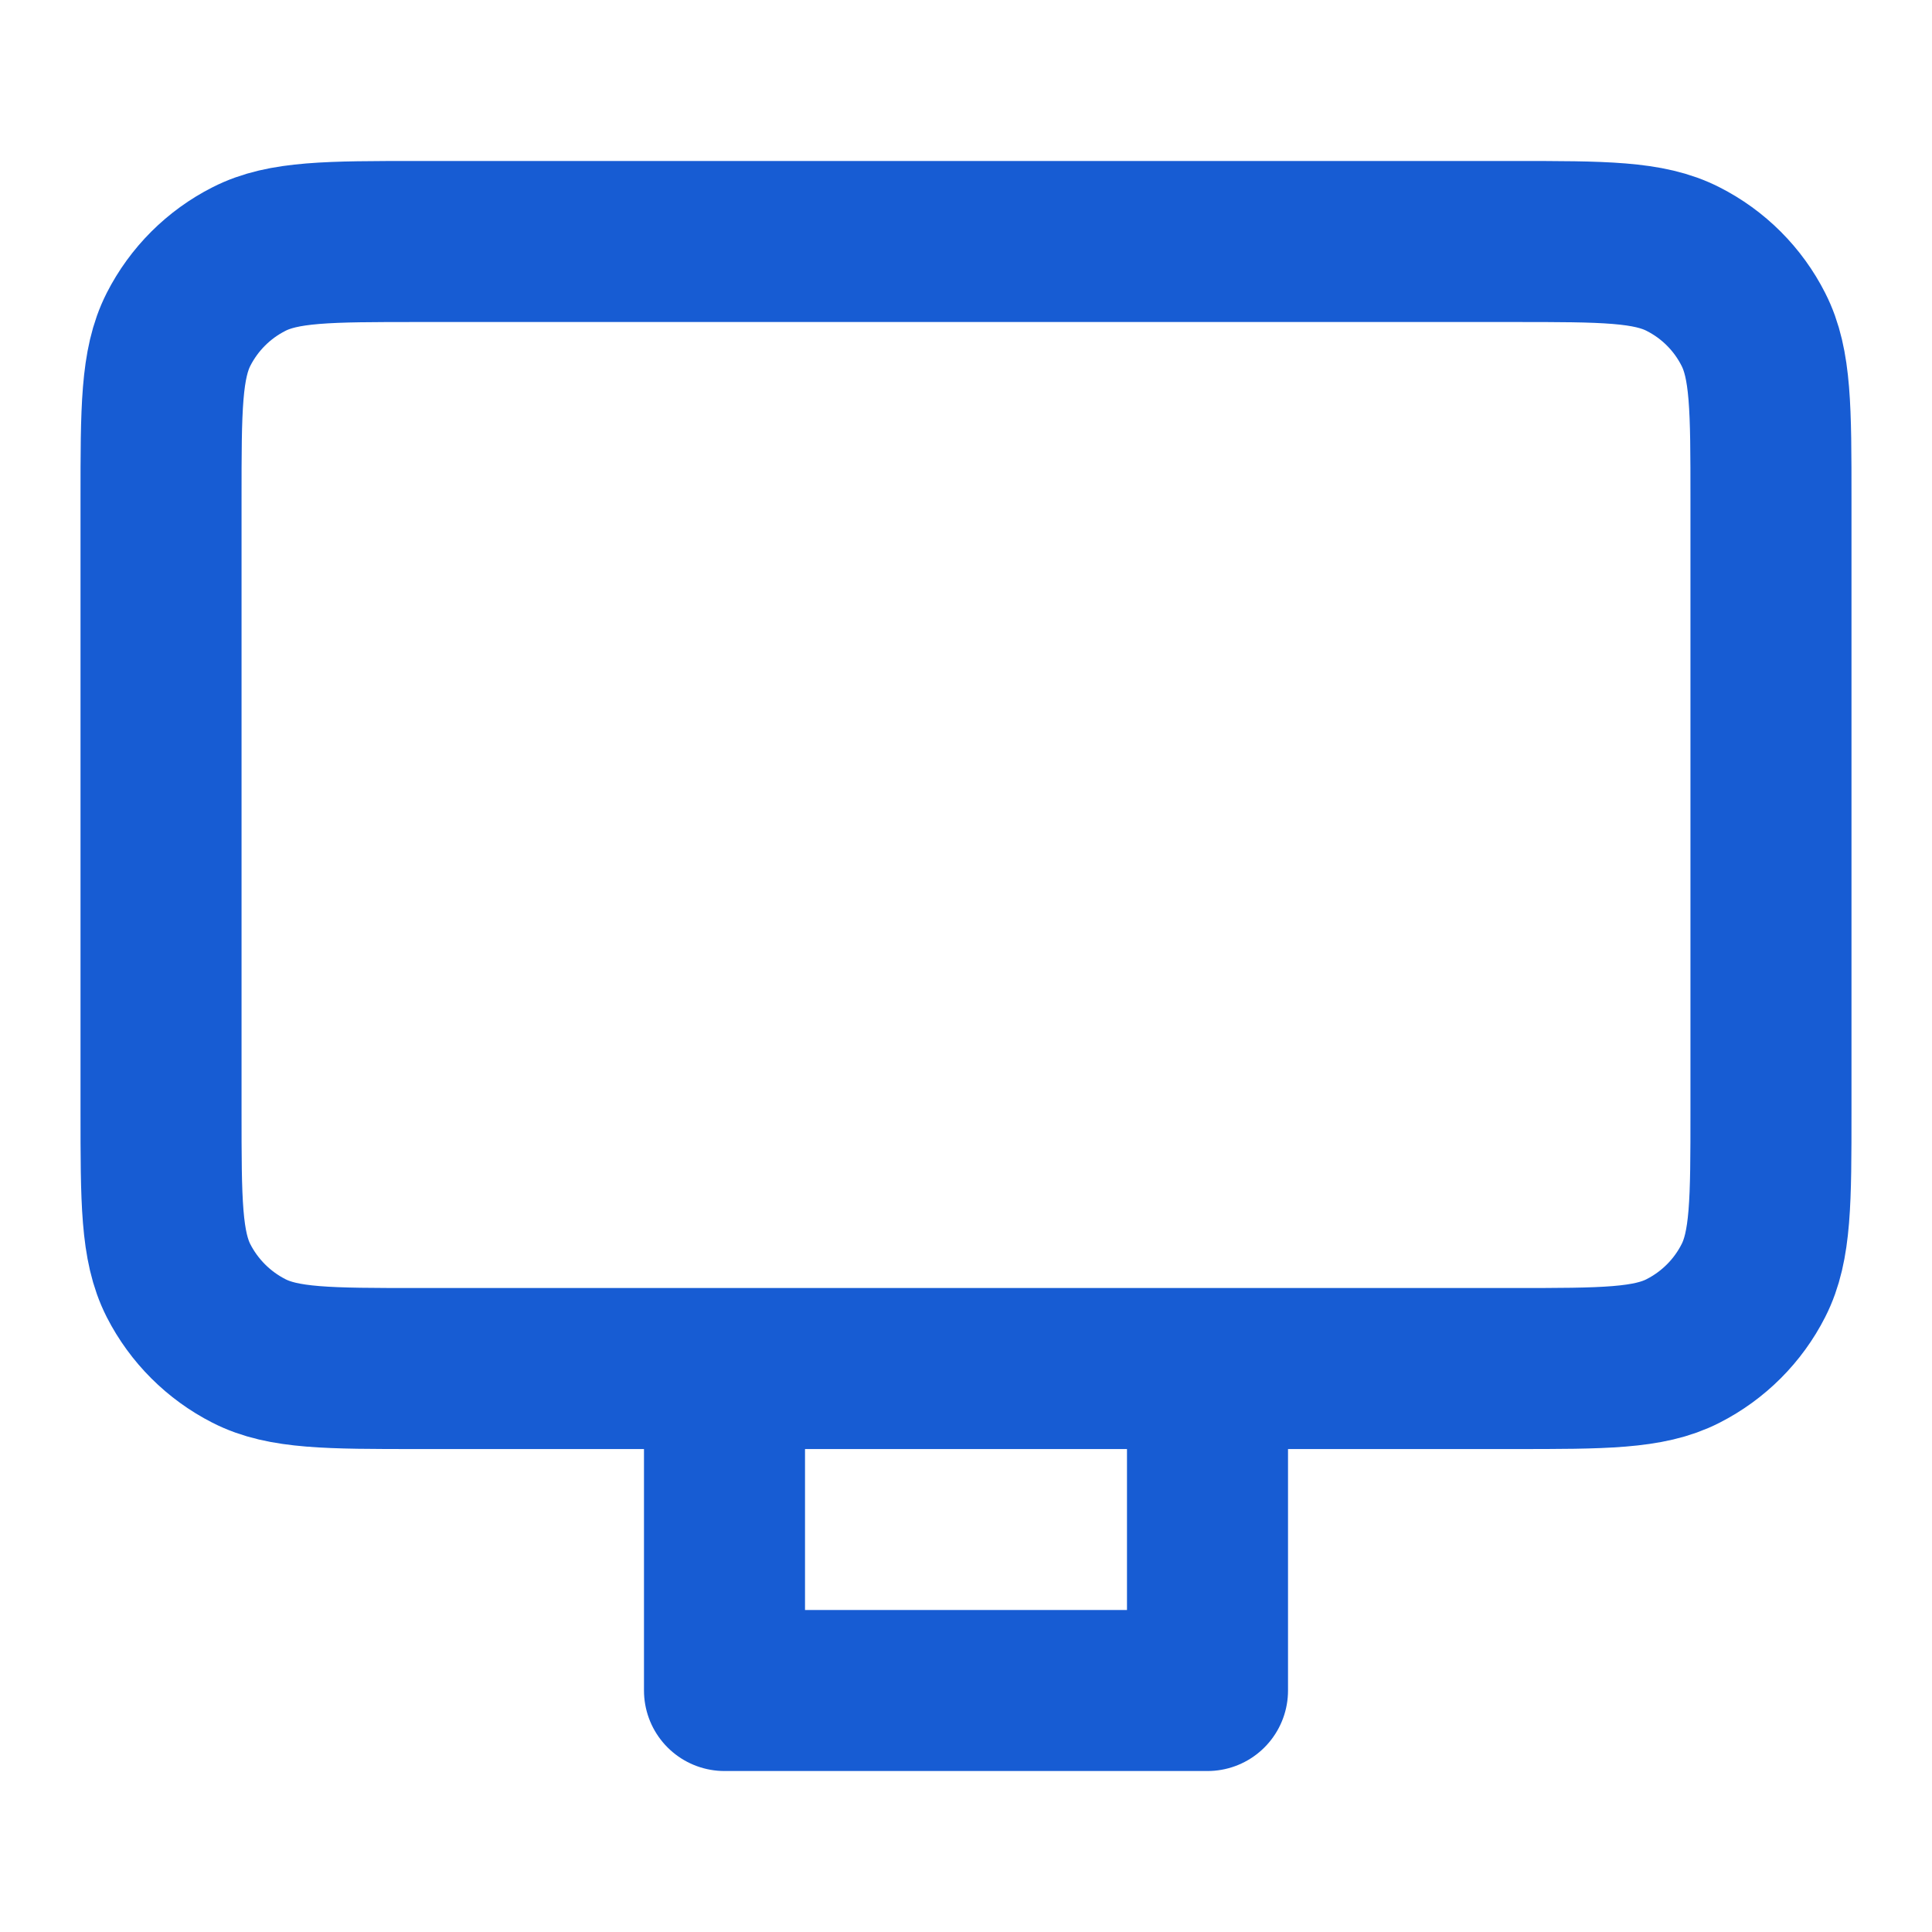
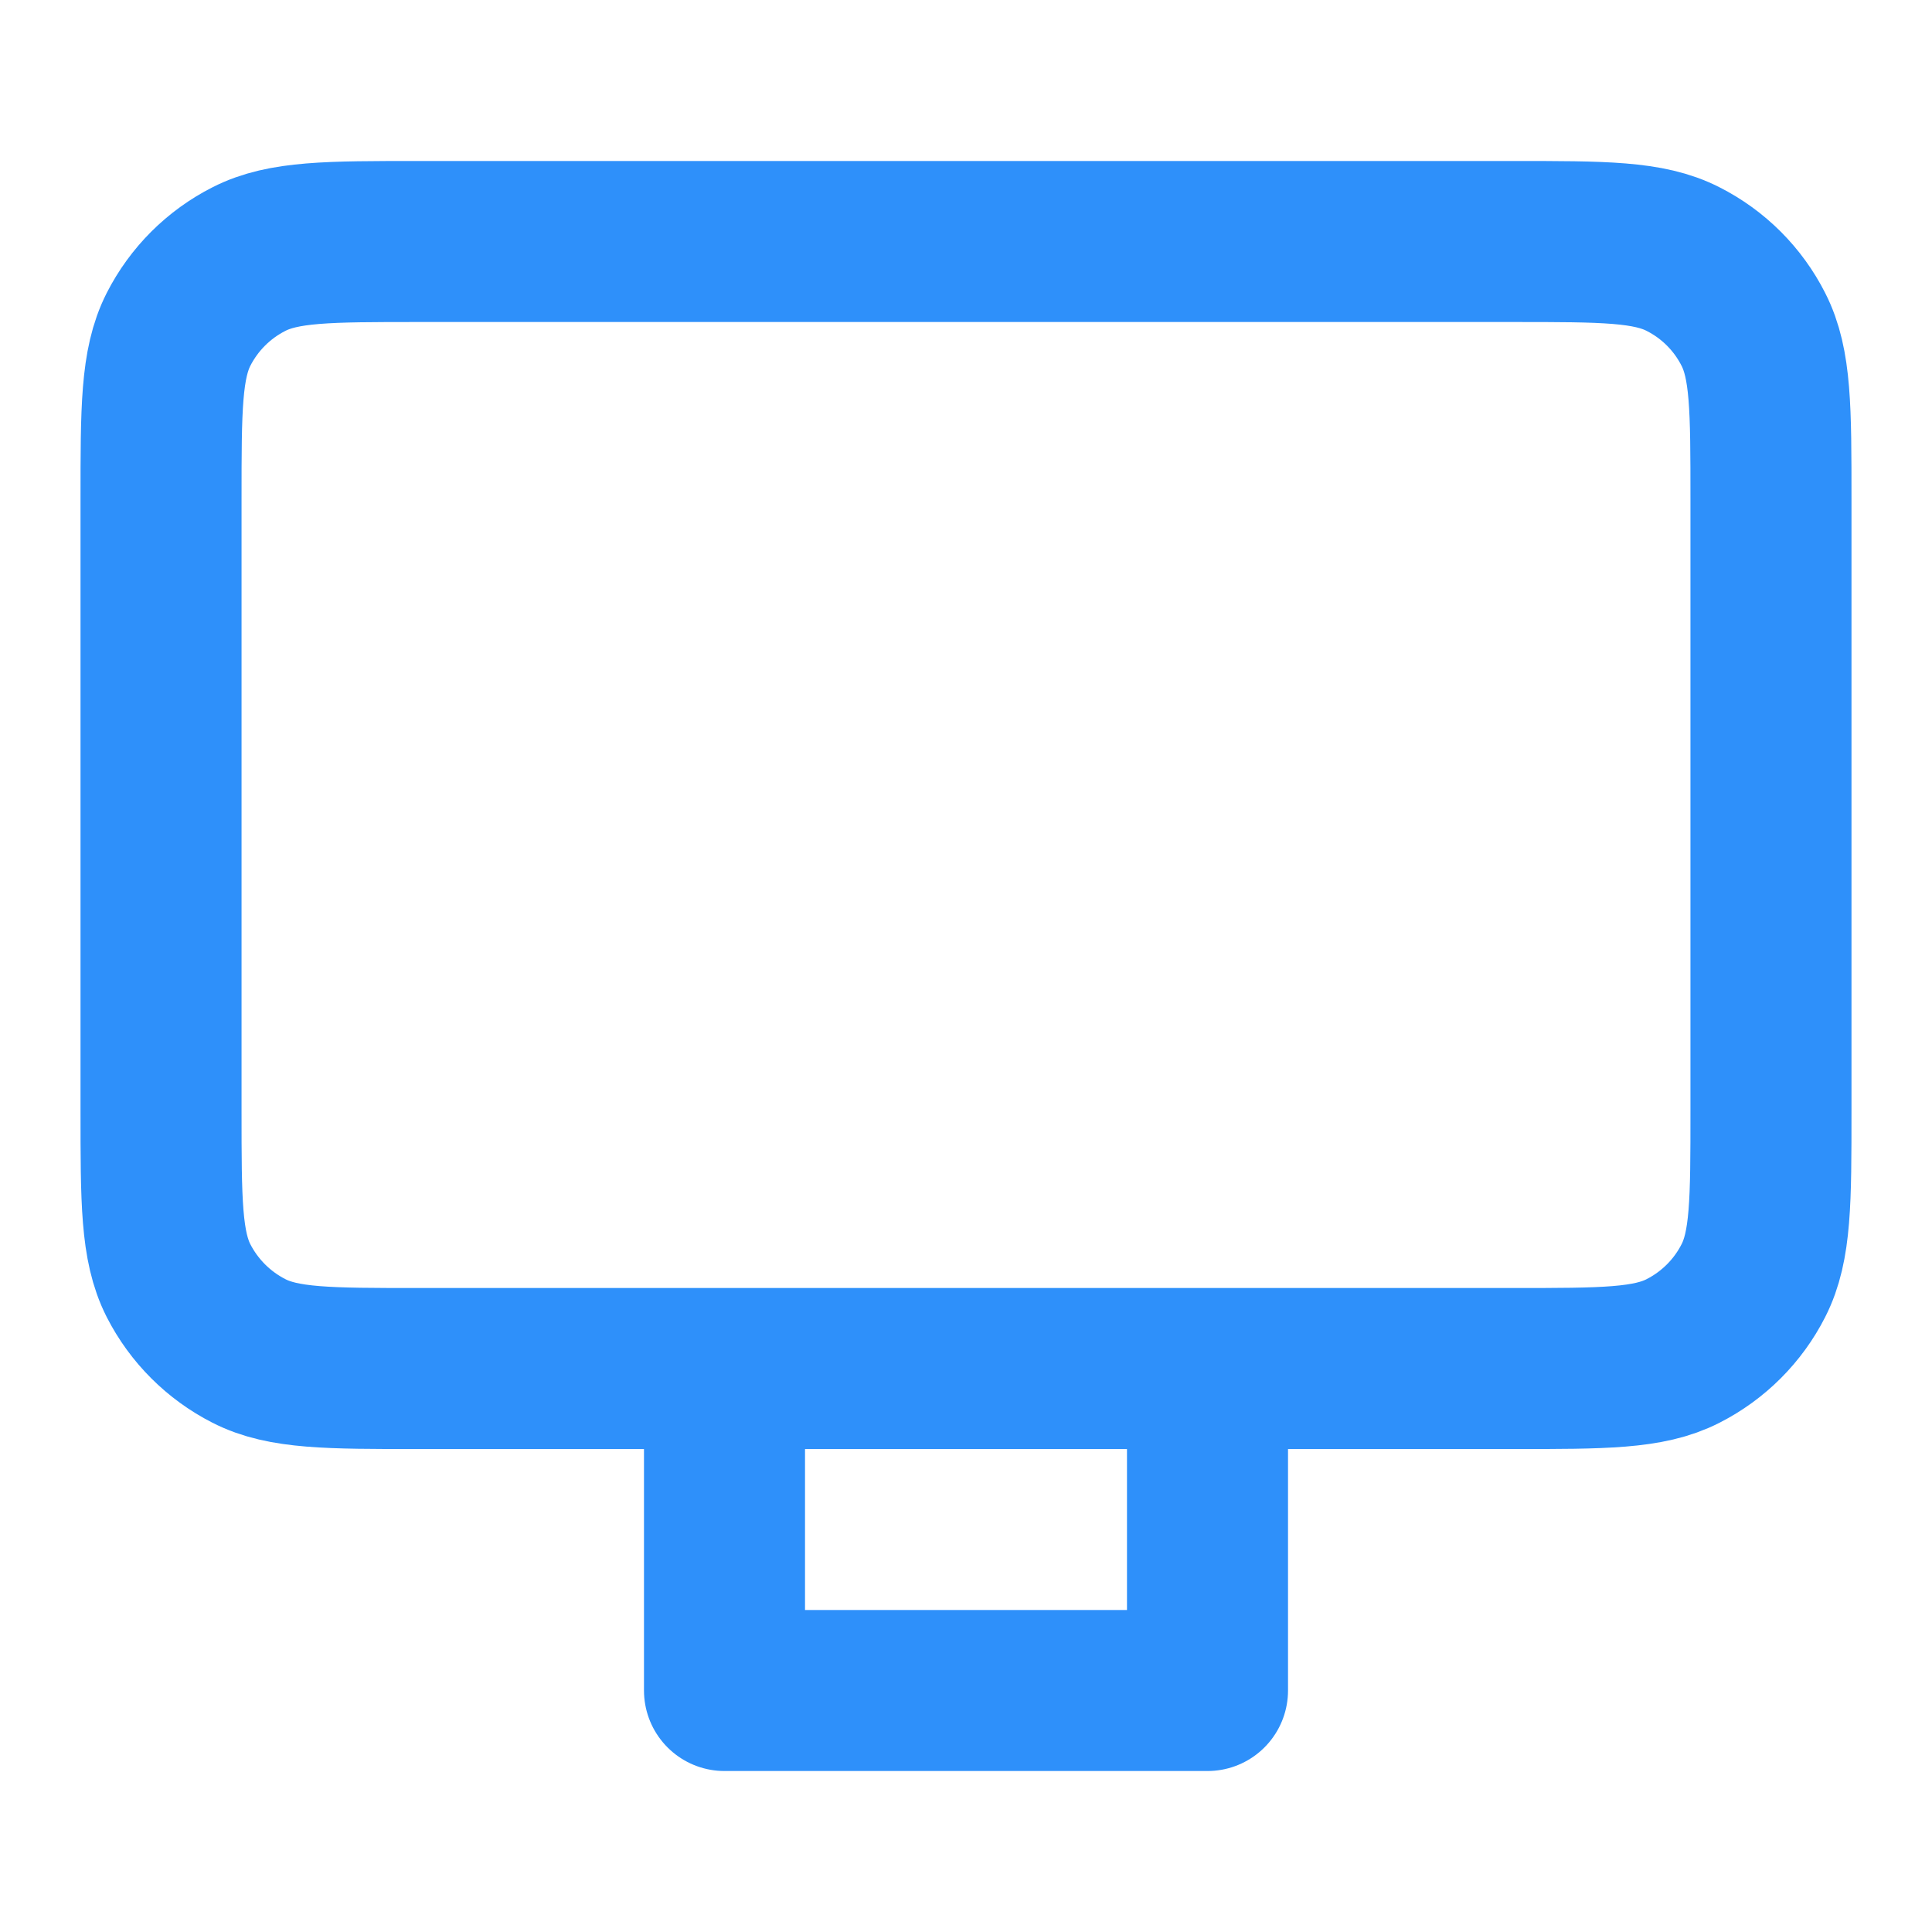
<svg xmlns="http://www.w3.org/2000/svg" width="20" height="20" viewBox="0 0 20 20" fill="none">
-   <path d="M12.5 14.167V17.5H7.5V14.167M4.333 14.167H15.666C16.6 14.167 17.067 14.167 17.423 13.985C17.737 13.825 17.992 13.57 18.151 13.257C18.333 12.9 18.333 12.433 18.333 11.5V5.167C18.333 4.233 18.333 3.767 18.151 3.41C17.992 3.096 17.737 2.841 17.423 2.682C17.067 2.5 16.6 2.5 15.666 2.5H4.333C3.4 2.5 2.933 2.5 2.577 2.682C2.263 2.841 2.008 3.096 1.848 3.41C1.667 3.767 1.667 4.233 1.667 5.167V11.5C1.667 12.433 1.667 12.9 1.848 13.257C2.008 13.57 2.263 13.825 2.577 13.985C2.933 14.167 3.4 14.167 4.333 14.167Z" stroke="#175CD3" stroke-width="1.667" stroke-linecap="round" stroke-linejoin="round" />
+   <path d="M12.5 14.167V17.5H7.5V14.167M4.333 14.167H15.666C16.6 14.167 17.067 14.167 17.423 13.985C17.737 13.825 17.992 13.57 18.151 13.257C18.333 12.9 18.333 12.433 18.333 11.5V5.167C18.333 4.233 18.333 3.767 18.151 3.41C17.992 3.096 17.737 2.841 17.423 2.682C17.067 2.5 16.6 2.5 15.666 2.5H4.333C3.4 2.5 2.933 2.5 2.577 2.682C2.263 2.841 2.008 3.096 1.848 3.41C1.667 3.767 1.667 4.233 1.667 5.167V11.5C1.667 12.433 1.667 12.9 1.848 13.257C2.008 13.57 2.263 13.825 2.577 13.985C2.933 14.167 3.4 14.167 4.333 14.167Z" stroke="#2e90fa" stroke-width="1.667" stroke-linecap="round" stroke-linejoin="round" />
</svg>
